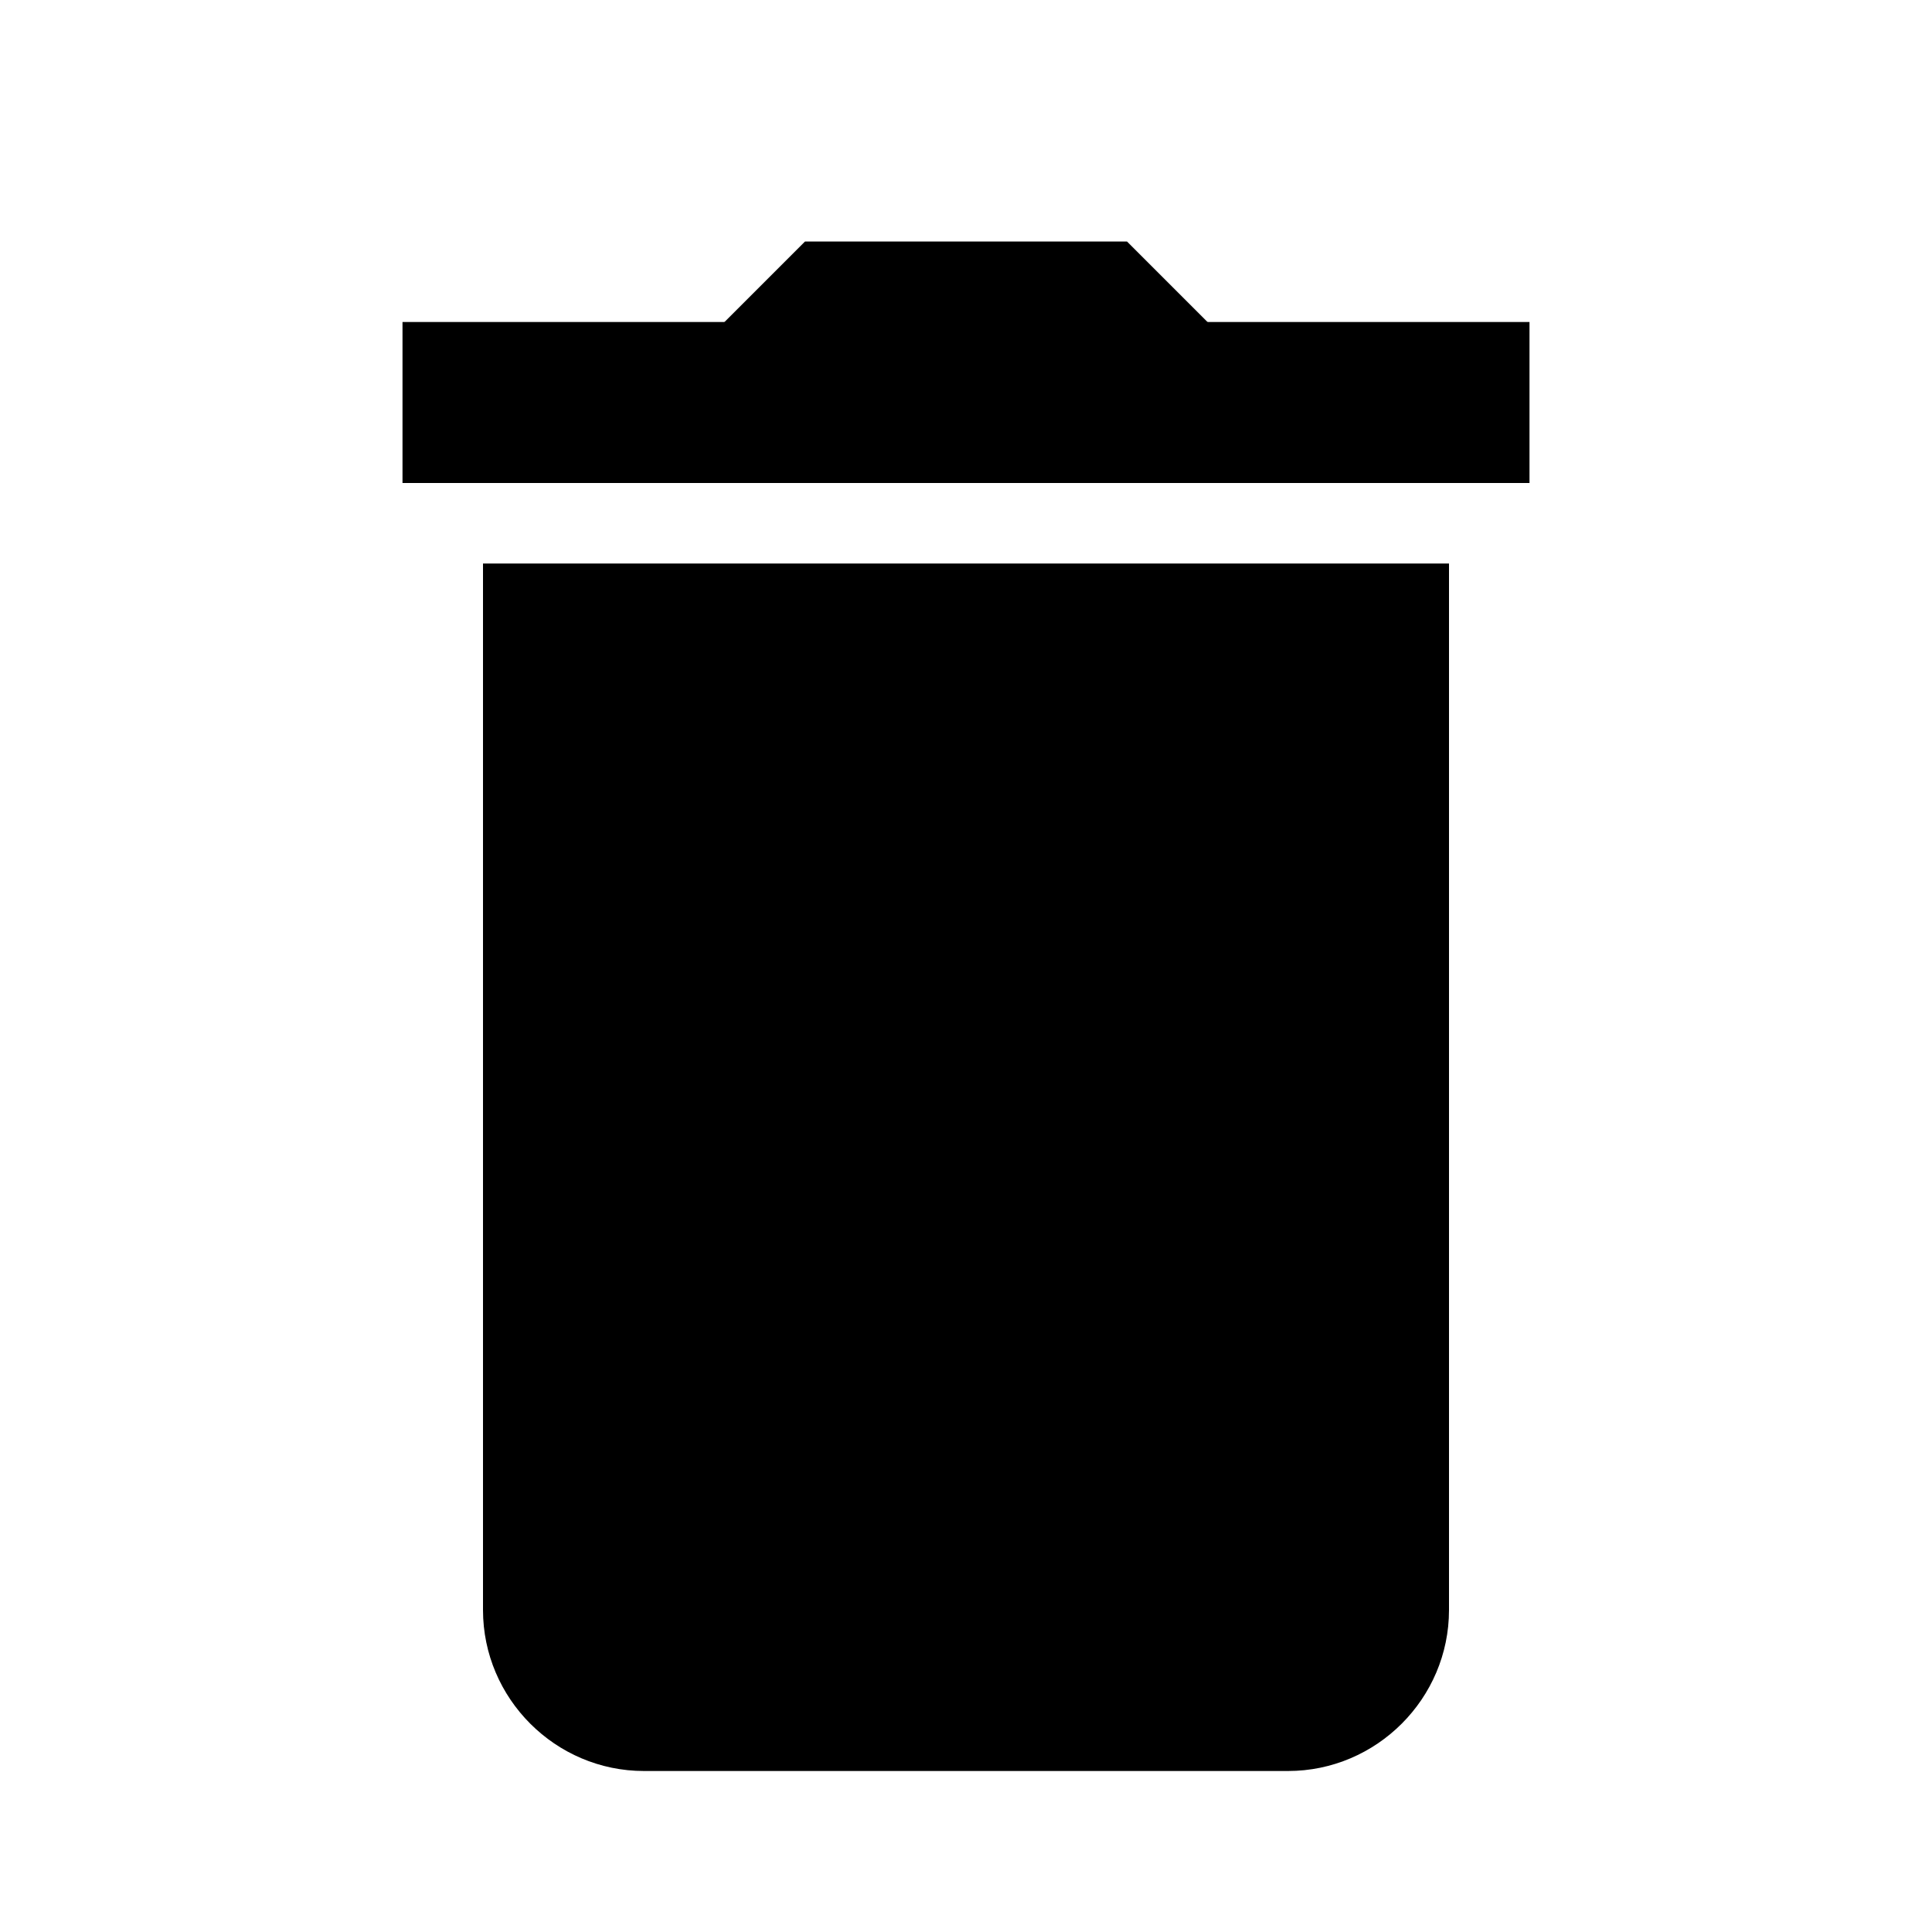
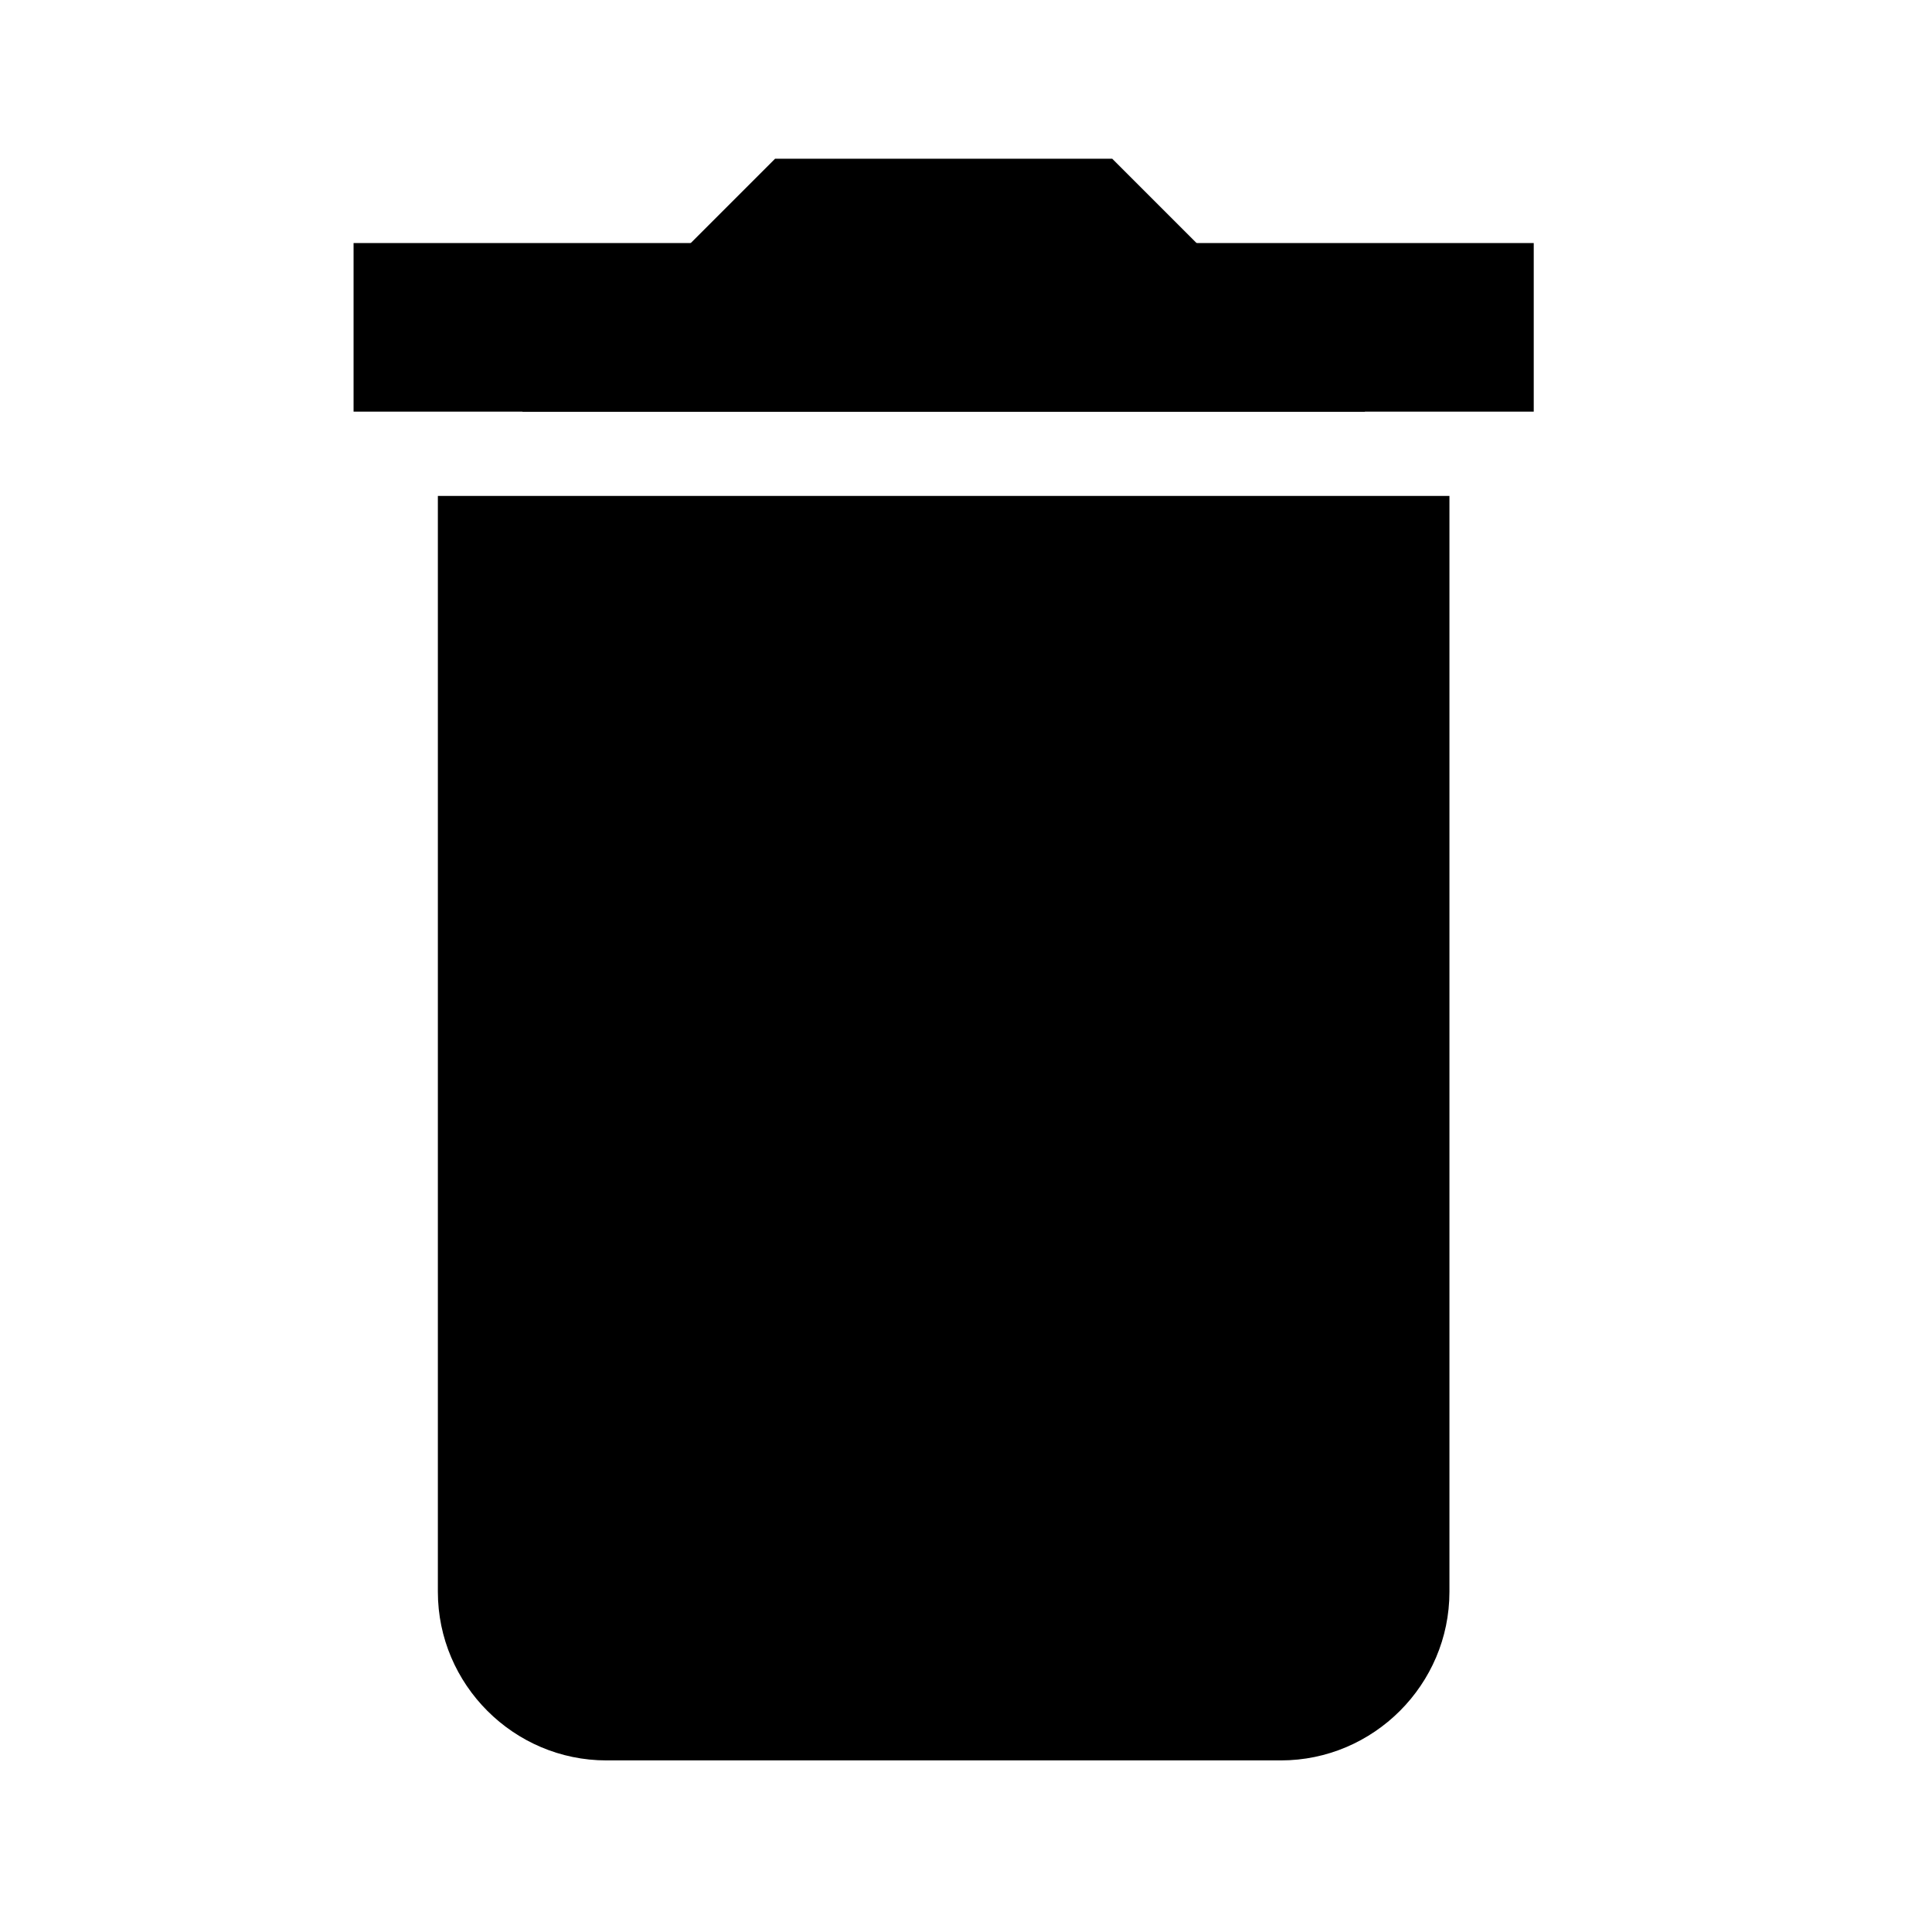
- <svg xmlns="http://www.w3.org/2000/svg" width="1200pt" height="1200pt" version="1.1" viewBox="0 0 1200 1200">
-   <g>
-     <path d="m900 1e3v-650h-600v650c0 55 45 100 100 100h400c55 0 100-45 100-100z" />
-     <path d="m250 200h700v100h-700z" />
-     <path d="m850 300-150-150h-200l-150 150z" />
+ <svg xmlns="http://www.w3.org/2000/svg" version="1.0" x="0px" y="0px" viewBox="0 0 24 24" enable-background="new 0 0 24 24" xml:space="preserve" id="svg142">
+   <defs id="defs146" />
+   <g id="g375" transform="matrix(0.02094354,0,0,0.02094354,-0.843735,-1.169471)">
+     <path d="M 900,1000 V 350 H 300 v 650 c 0,55 45,100 100,100 h 400 c 55,0 100,-45 100,-100 z" id="path369" />
+     <path d="M 250,200 H 950 V 300 H 250 Z" id="path371" />
+     <path d="M 850,300 700,150 H 500 L 350,300 Z" id="path373" />
  </g>
</svg>
